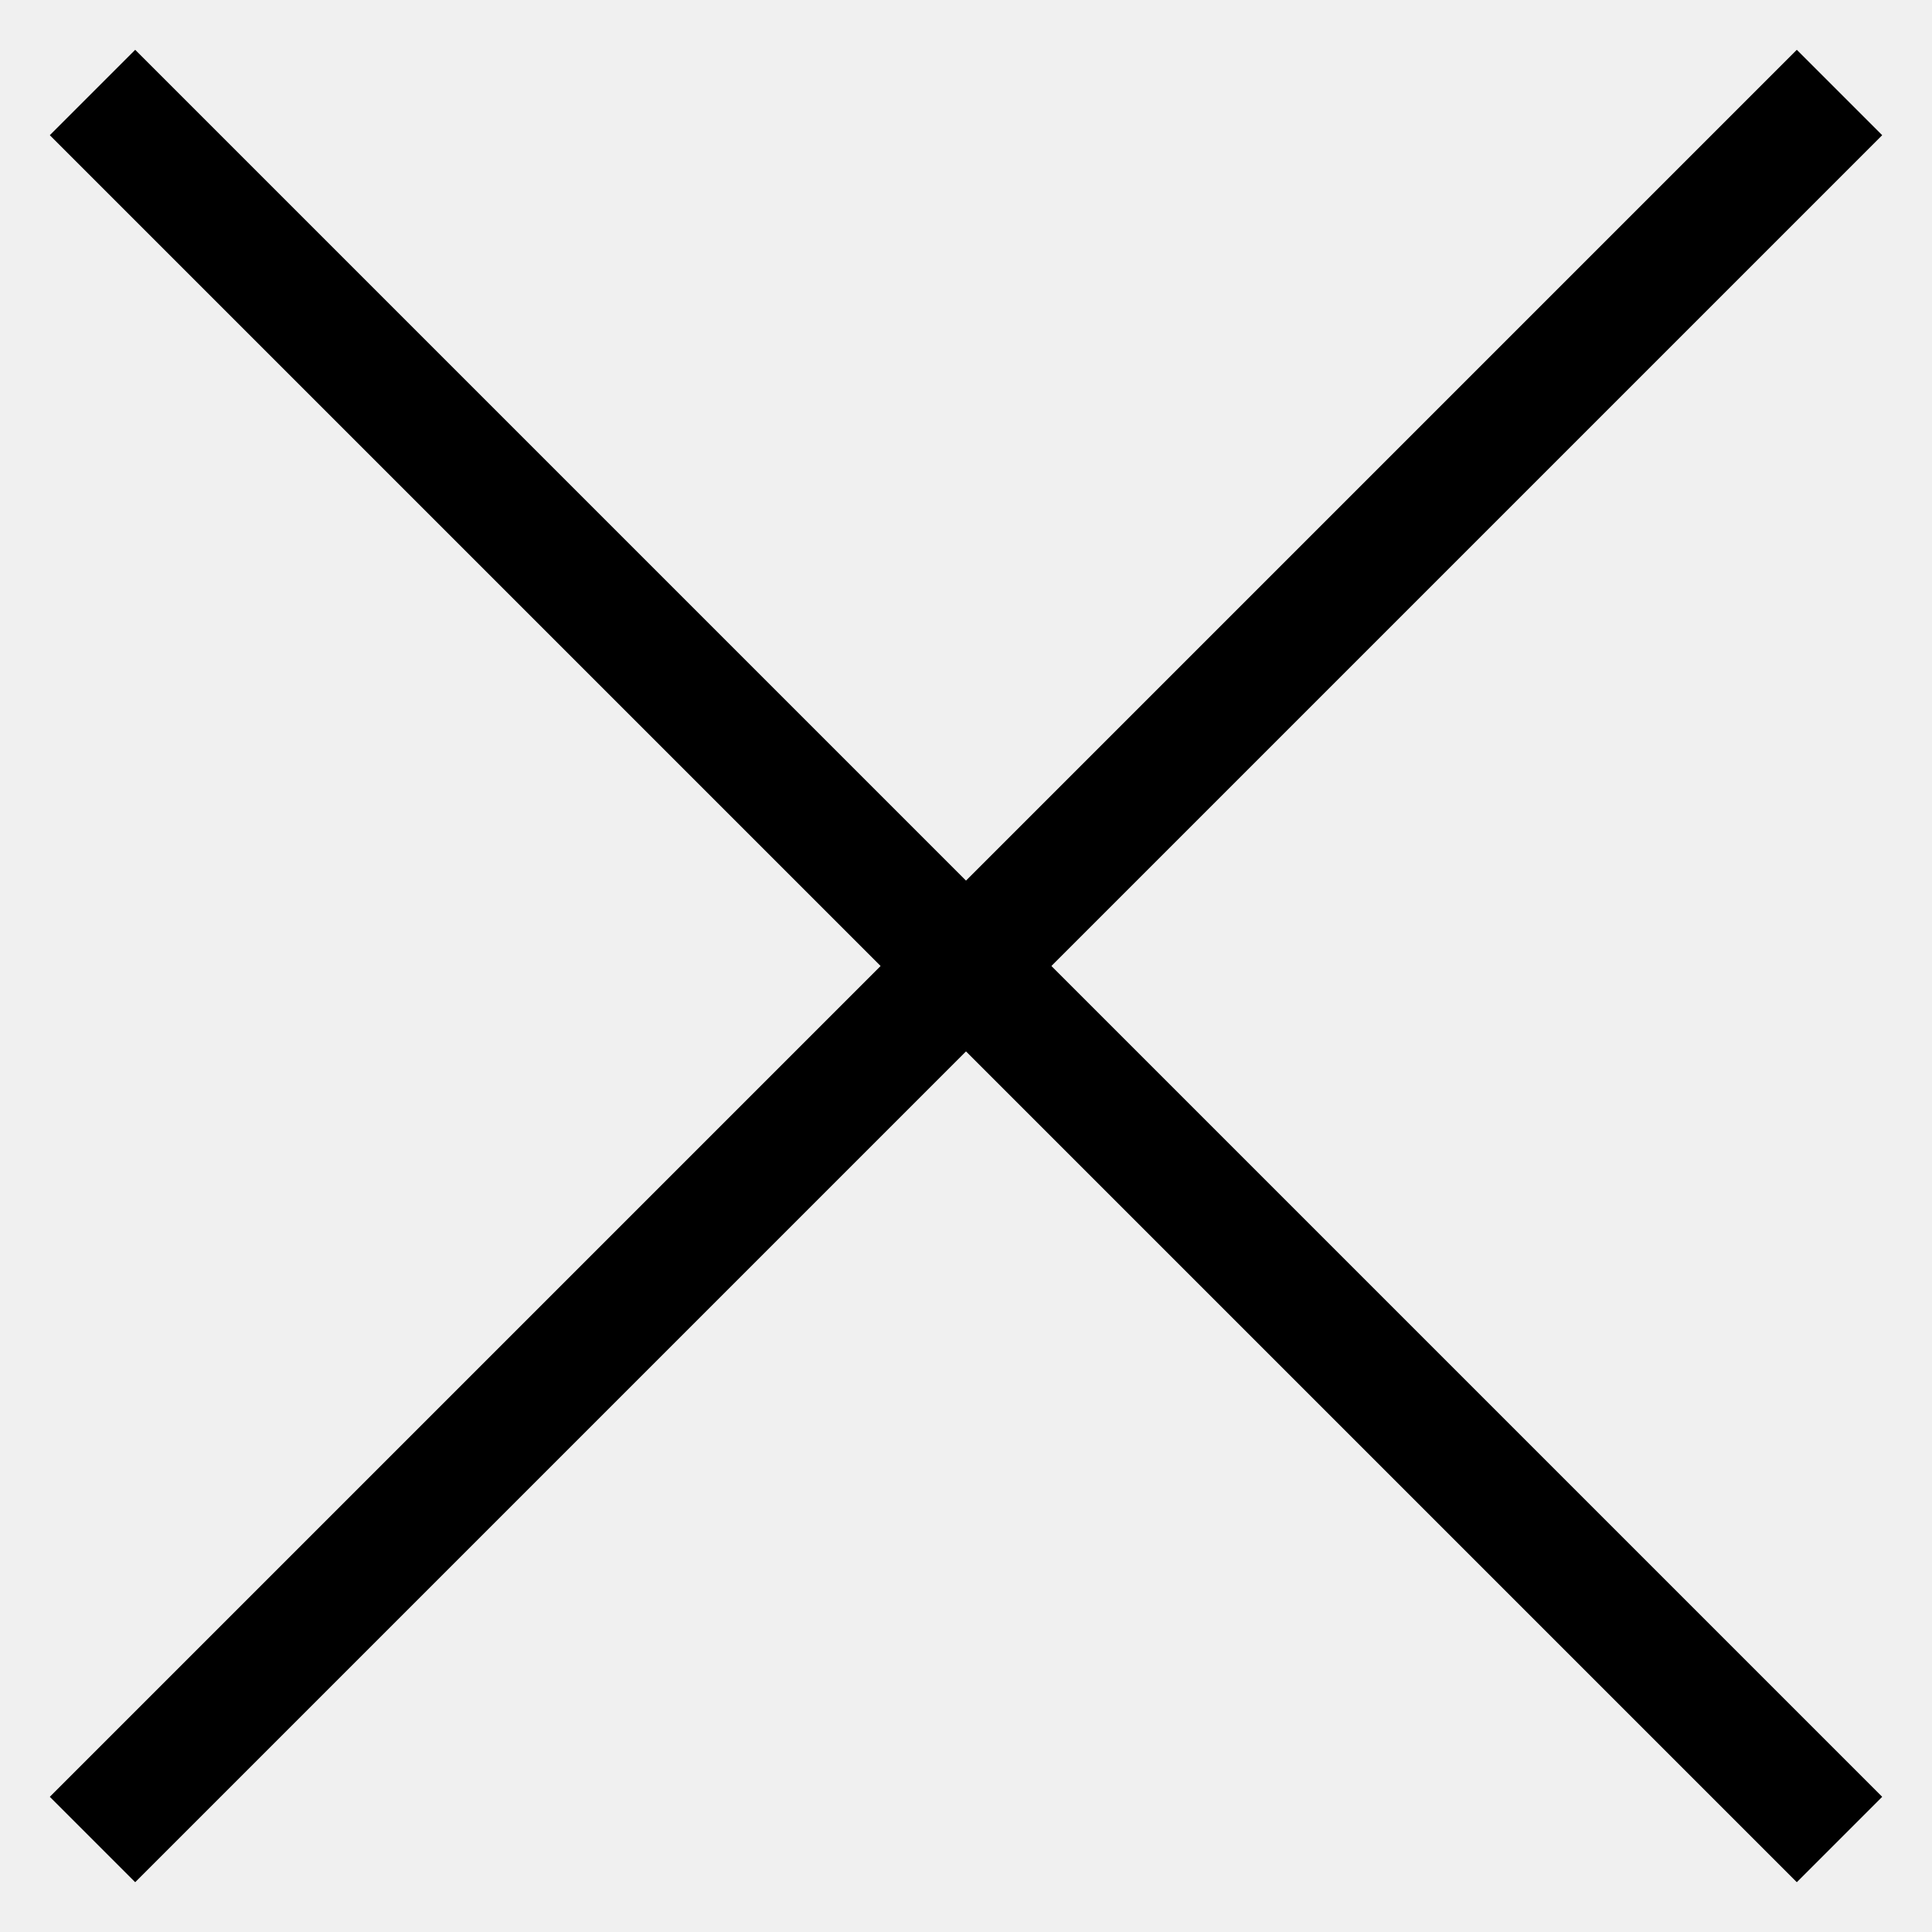
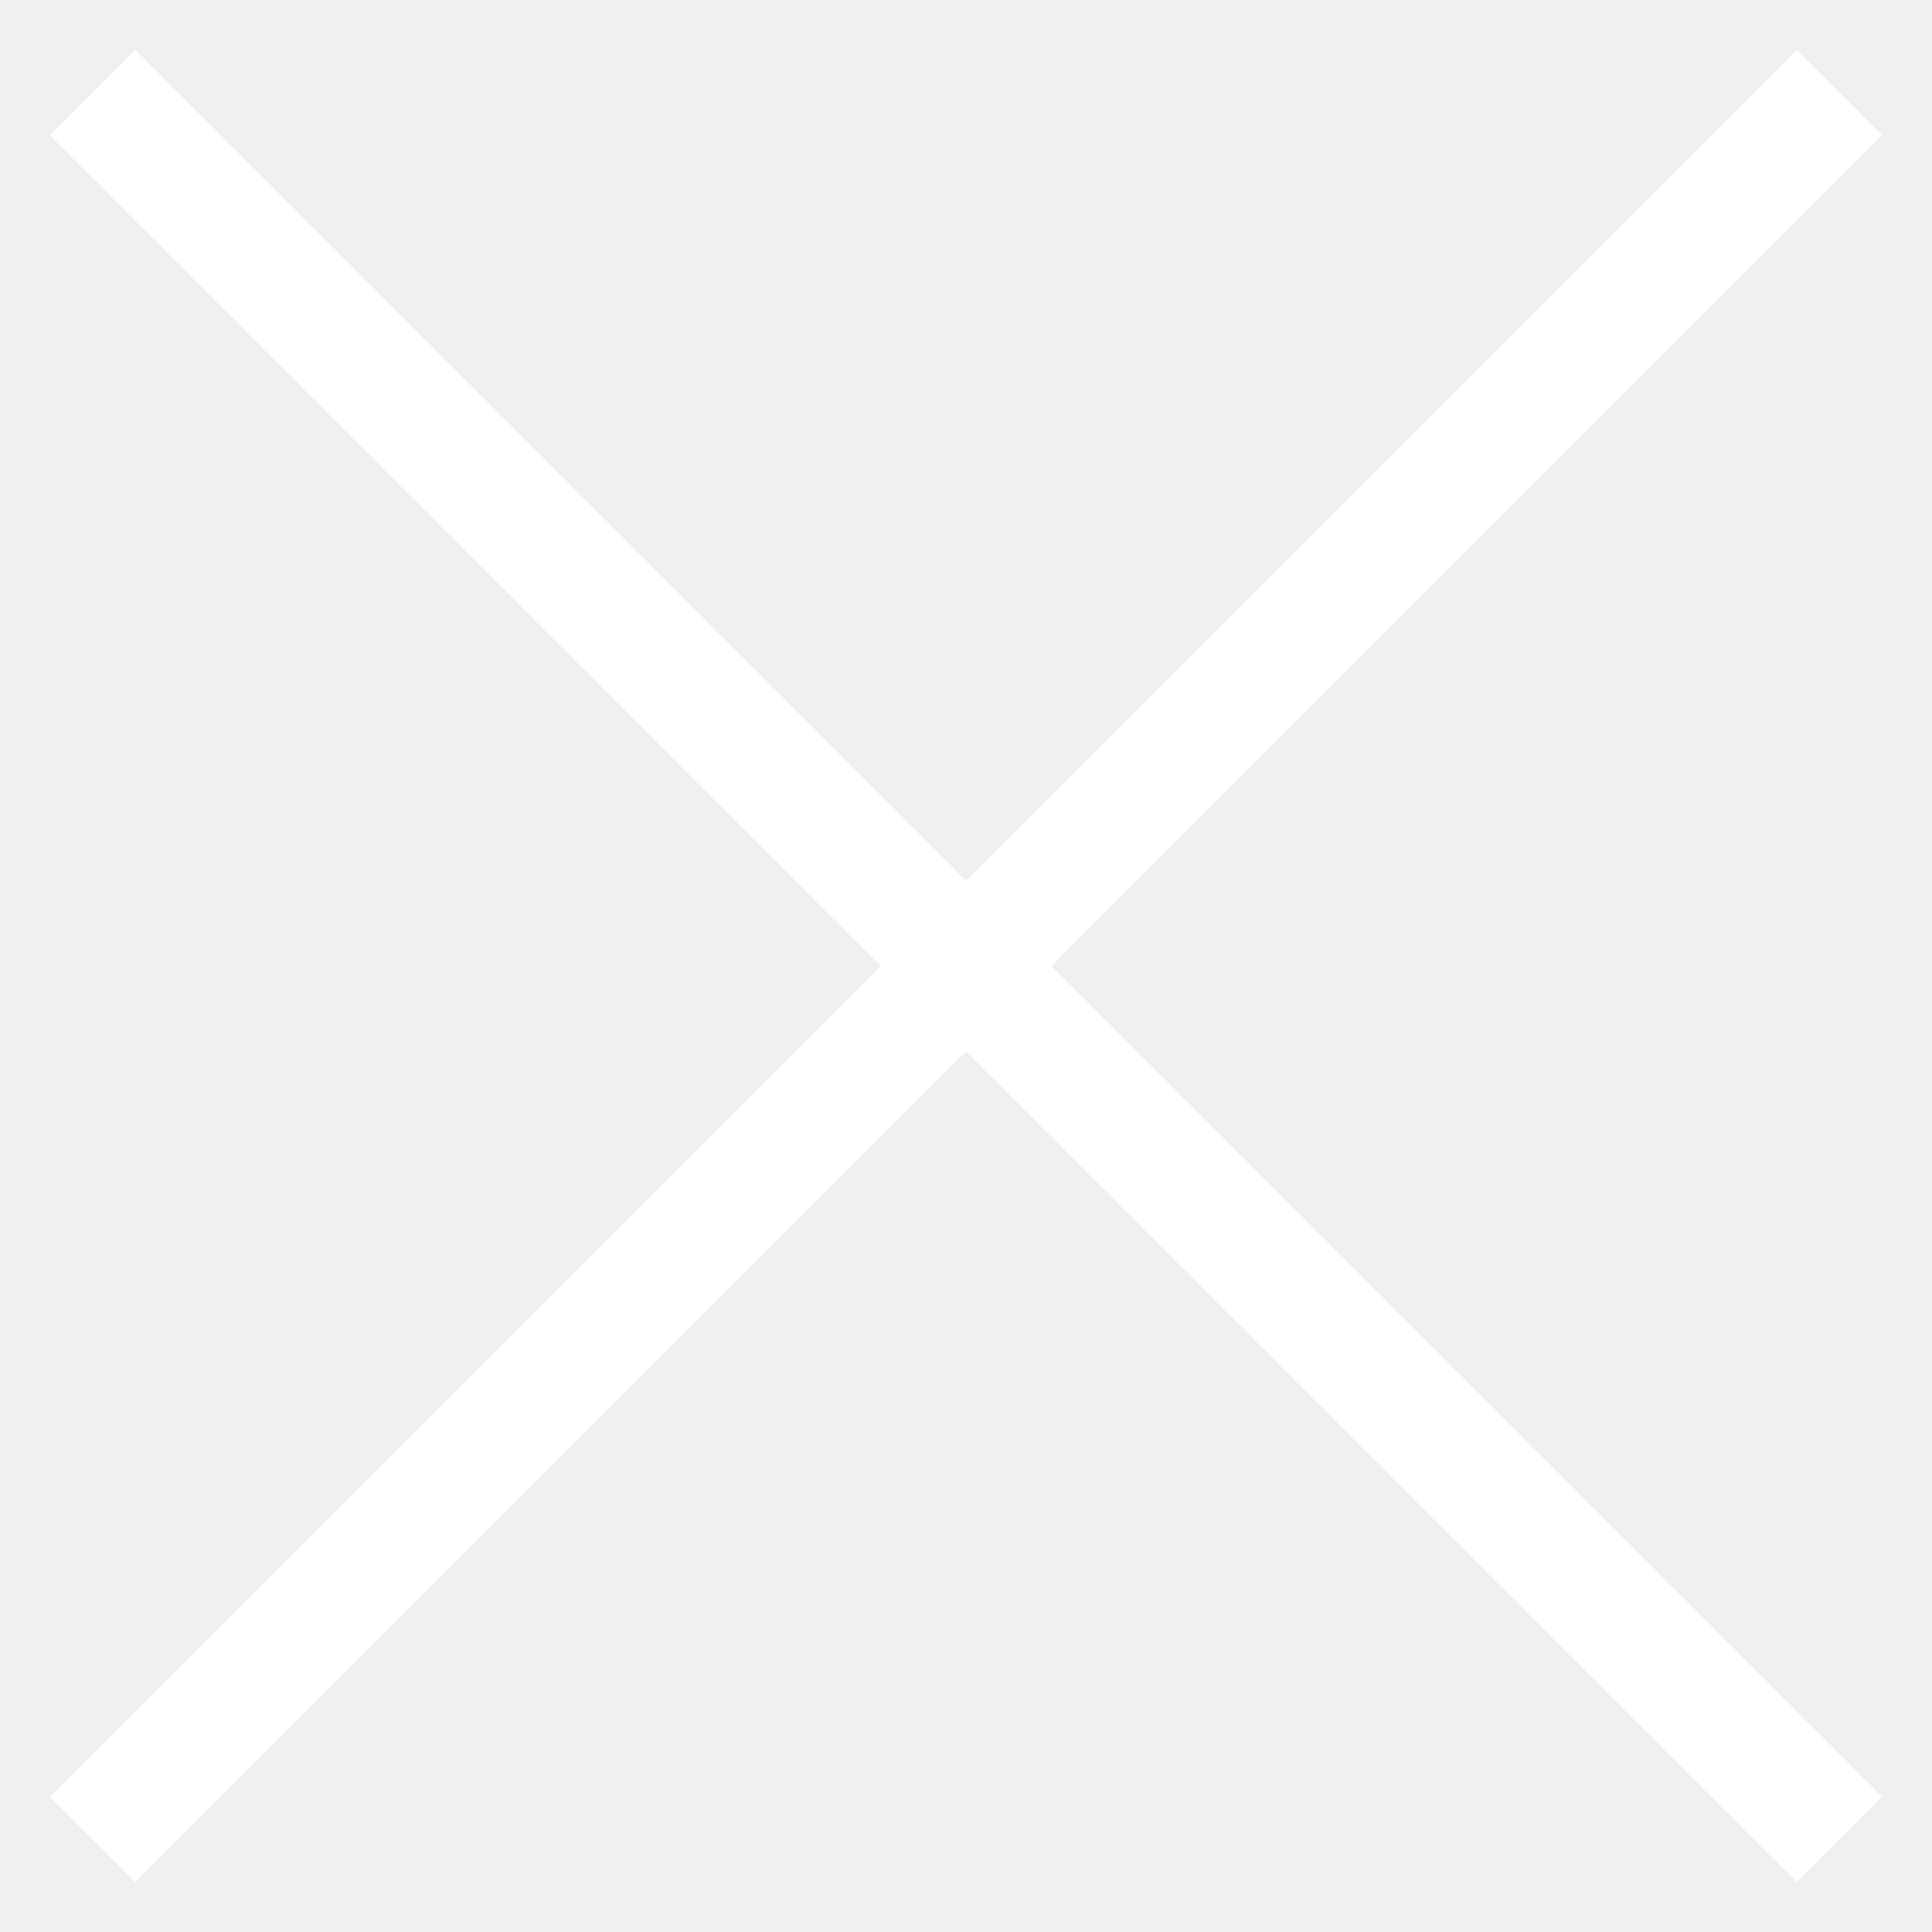
<svg xmlns="http://www.w3.org/2000/svg" version="1.1" id="Close" x="0px" y="0px" width="16px" height="16px" viewBox="0 0 16 16" style="enable-background:new 0 0 16 16;" xml:space="preserve">
  <style type="text/css">
- 	.line{fill:none;stroke:#000000;stroke-miterlimit:10;}
+ 	.line{fill:none;stroke:#ffffff;stroke-miterlimit:10;}
</style>
  <line id="Close-line_1_" class="st0 line" x1="0.766" y1="0.766" x2="15.234" y2="15.234" />
  <line id="Close-line" class="st0 line" x1="15.234" y1="0.766" x2="0.766" y2="15.234" />
</svg>
